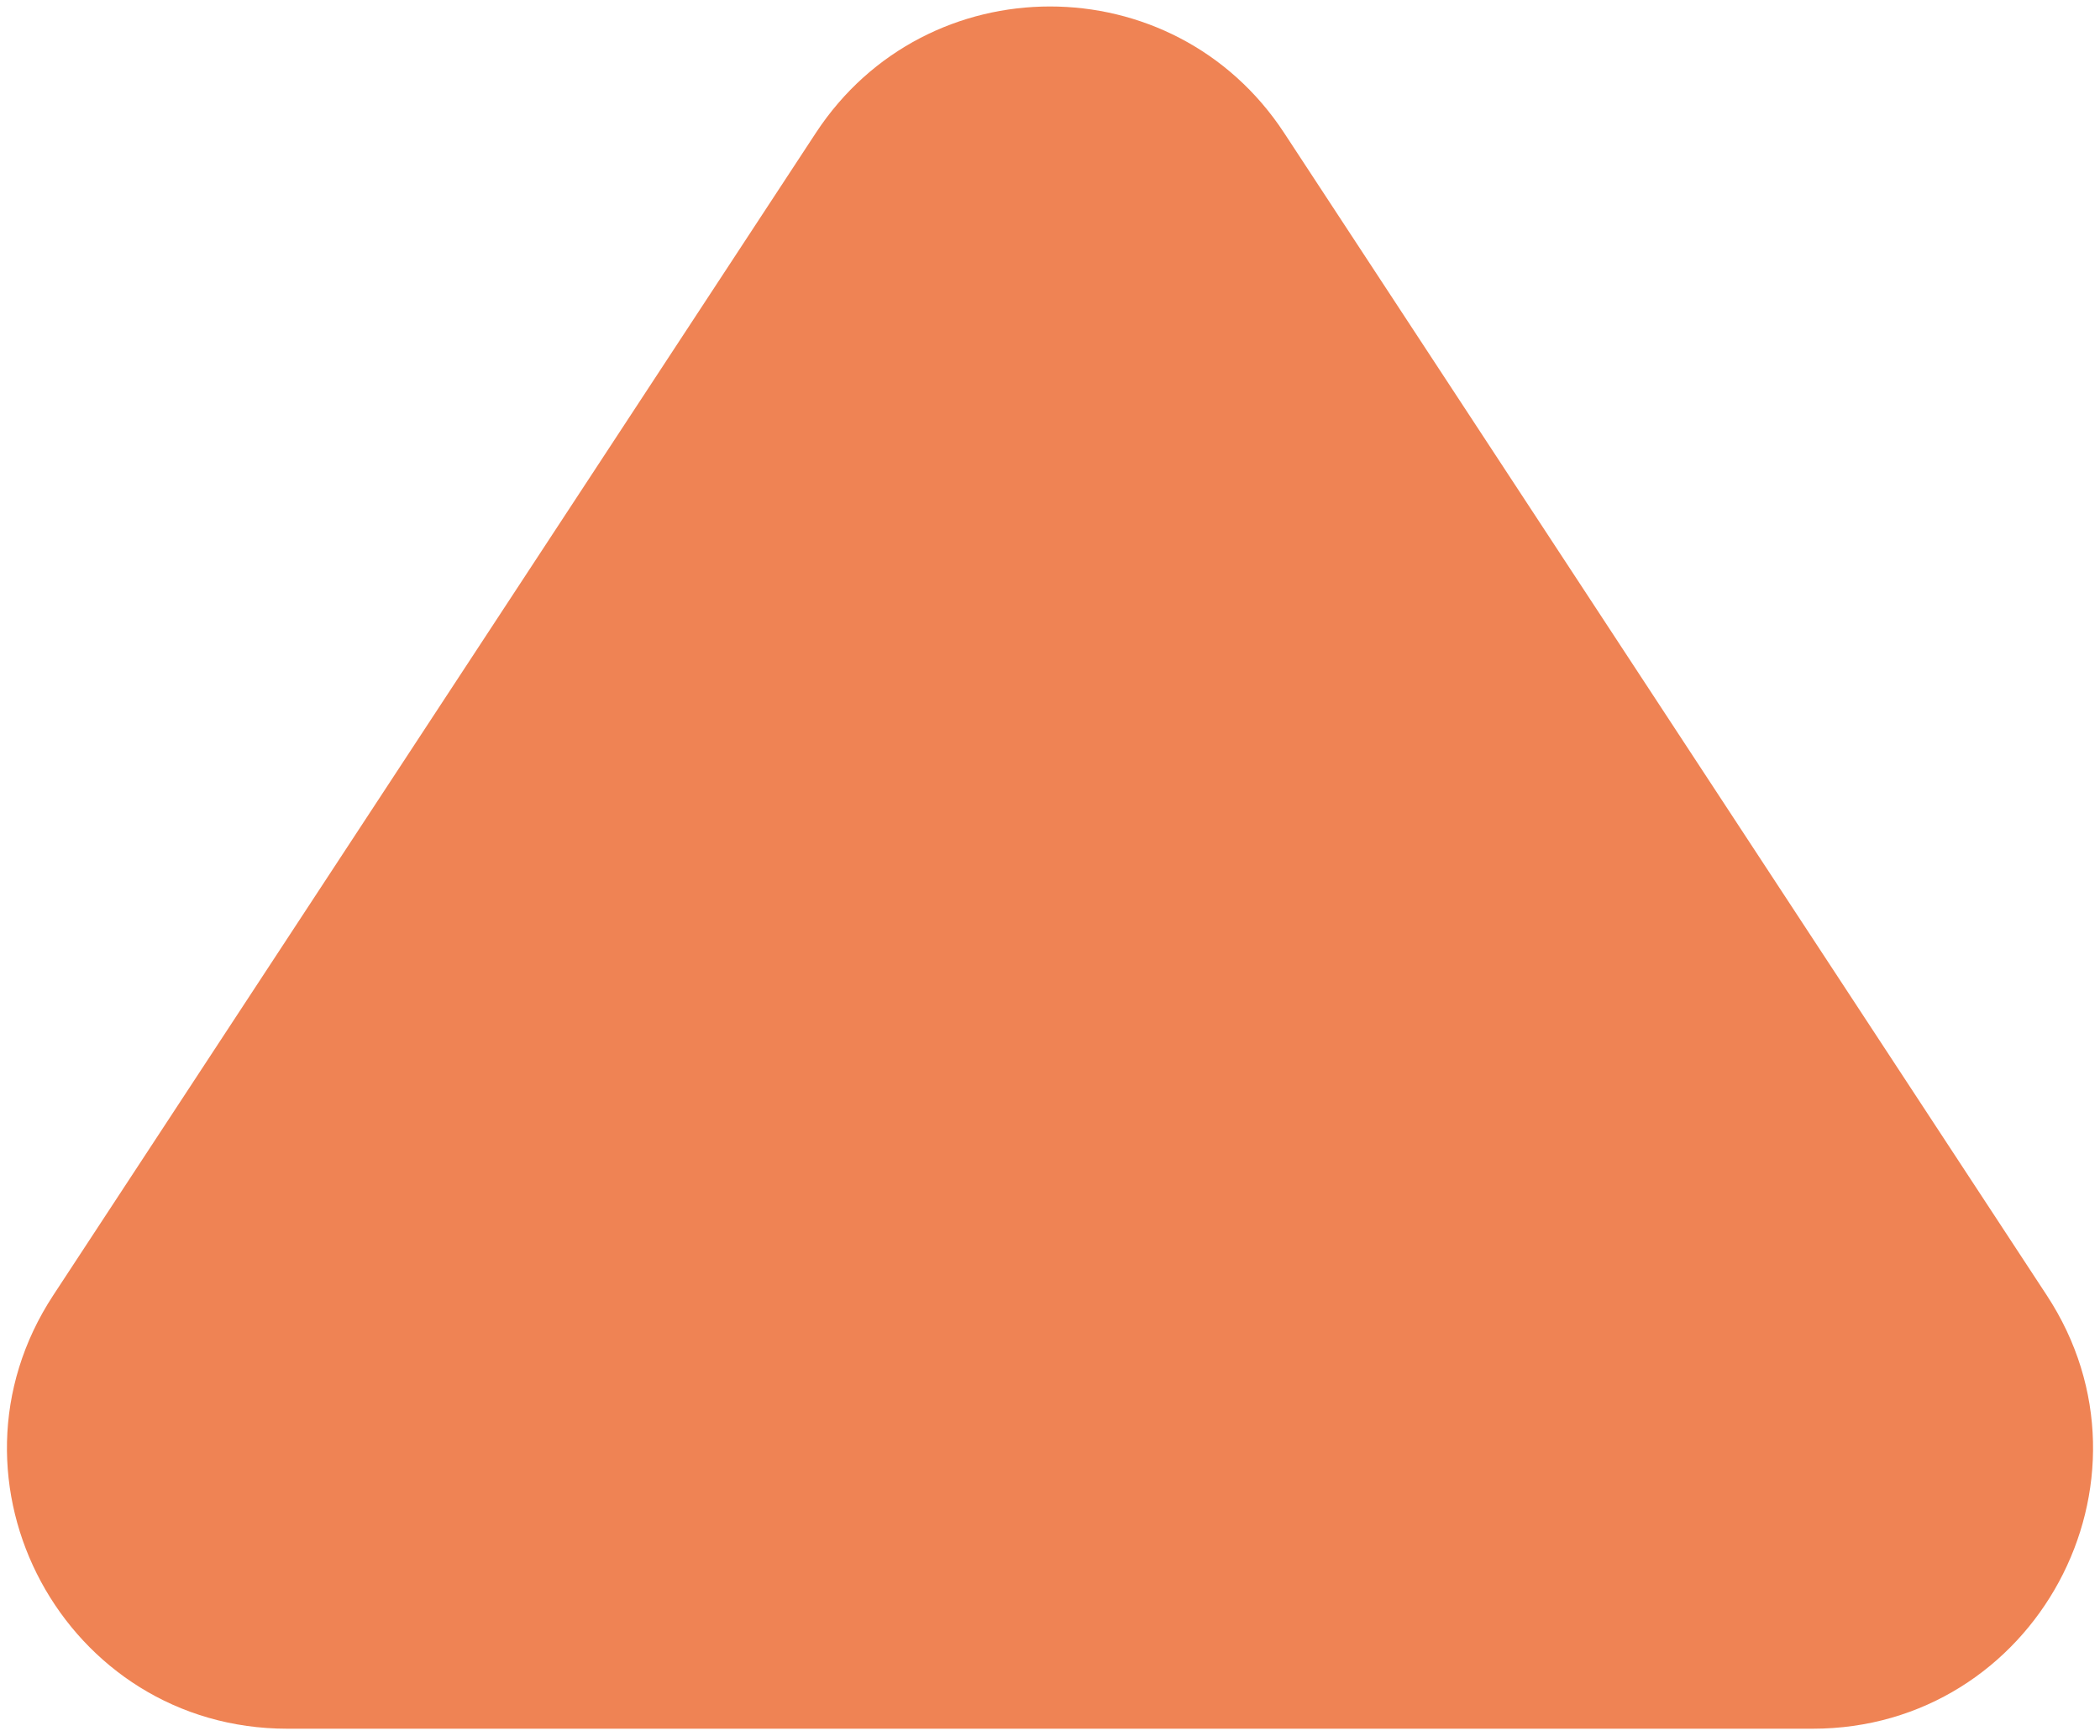
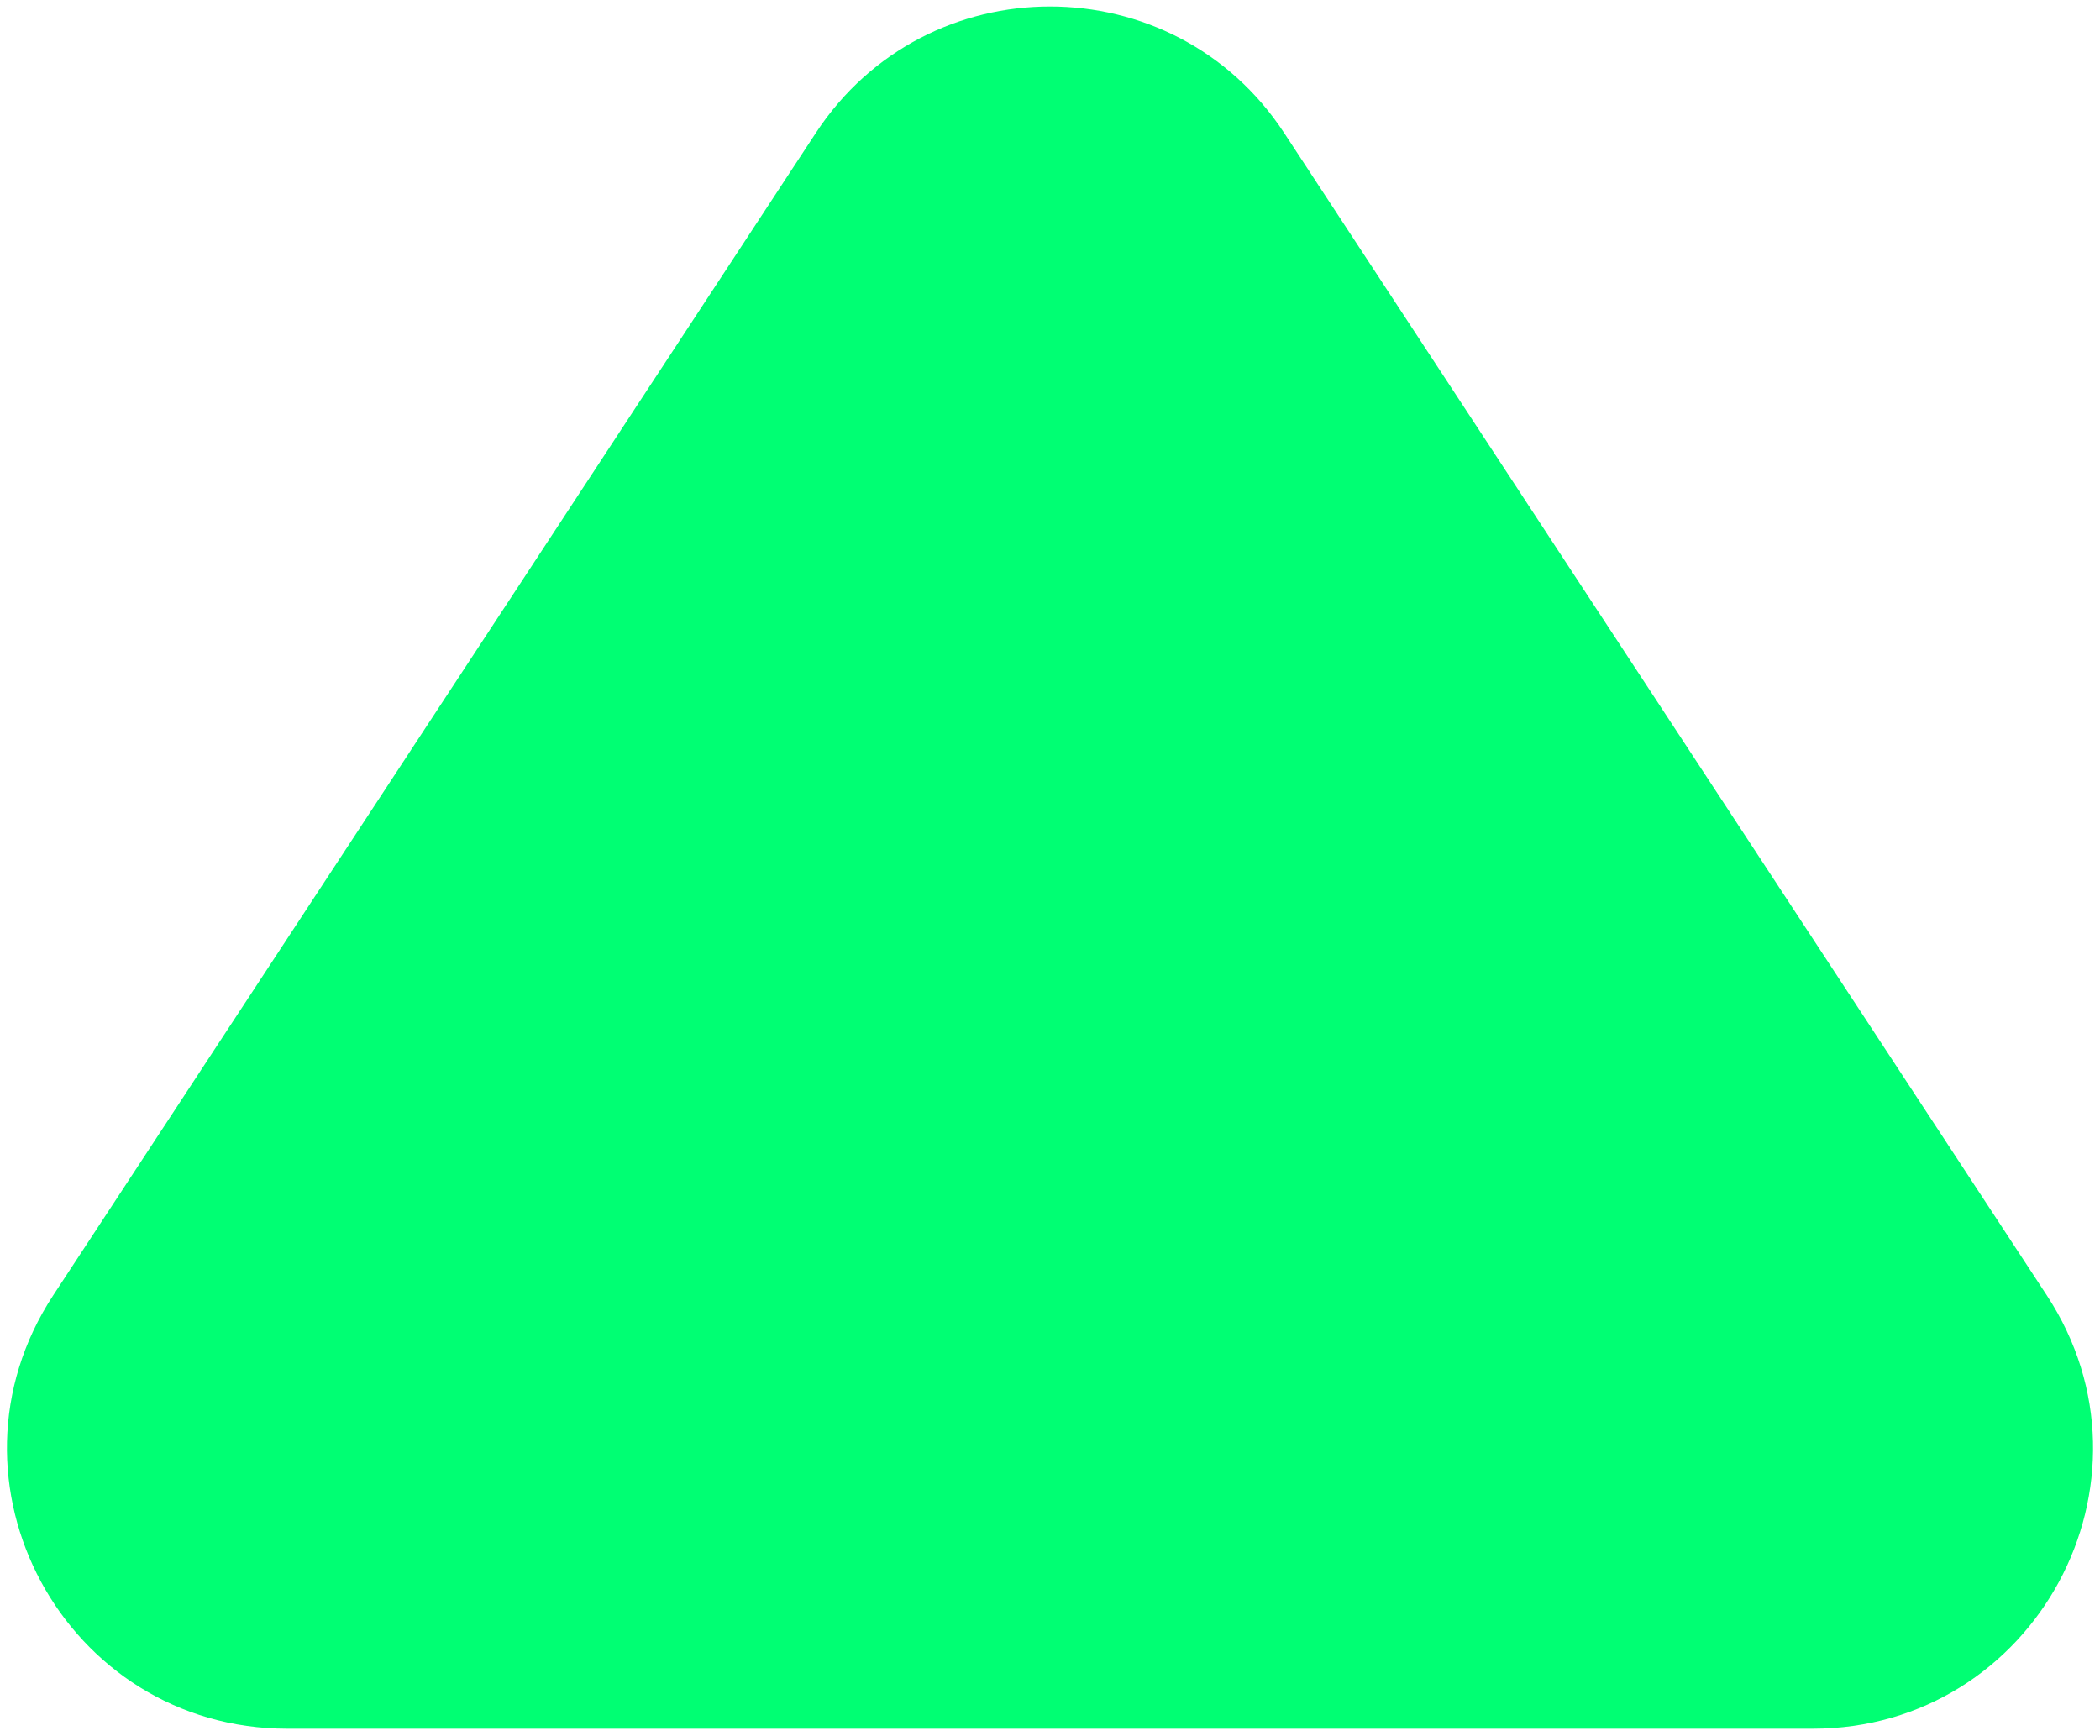
<svg xmlns="http://www.w3.org/2000/svg" width="225" height="186" viewBox="0 0 225 186" fill="none">
-   <path d="M87.415 14.239C99.263 -3.821 125.737 -3.821 137.584 14.239L219.291 138.795C232.378 158.745 218.067 185.25 194.207 185.25H30.793C6.933 185.25 -7.378 158.745 5.709 138.795L87.415 14.239Z" fill="#EF8354" />
+   <path d="M87.415 14.239C99.263 -3.821 125.737 -3.821 137.584 14.239L219.291 138.795C232.378 158.745 218.067 185.25 194.207 185.25H30.793C6.933 185.25 -7.378 158.745 5.709 138.795L87.415 14.239Z" fill="#00ff73" />
</svg>
